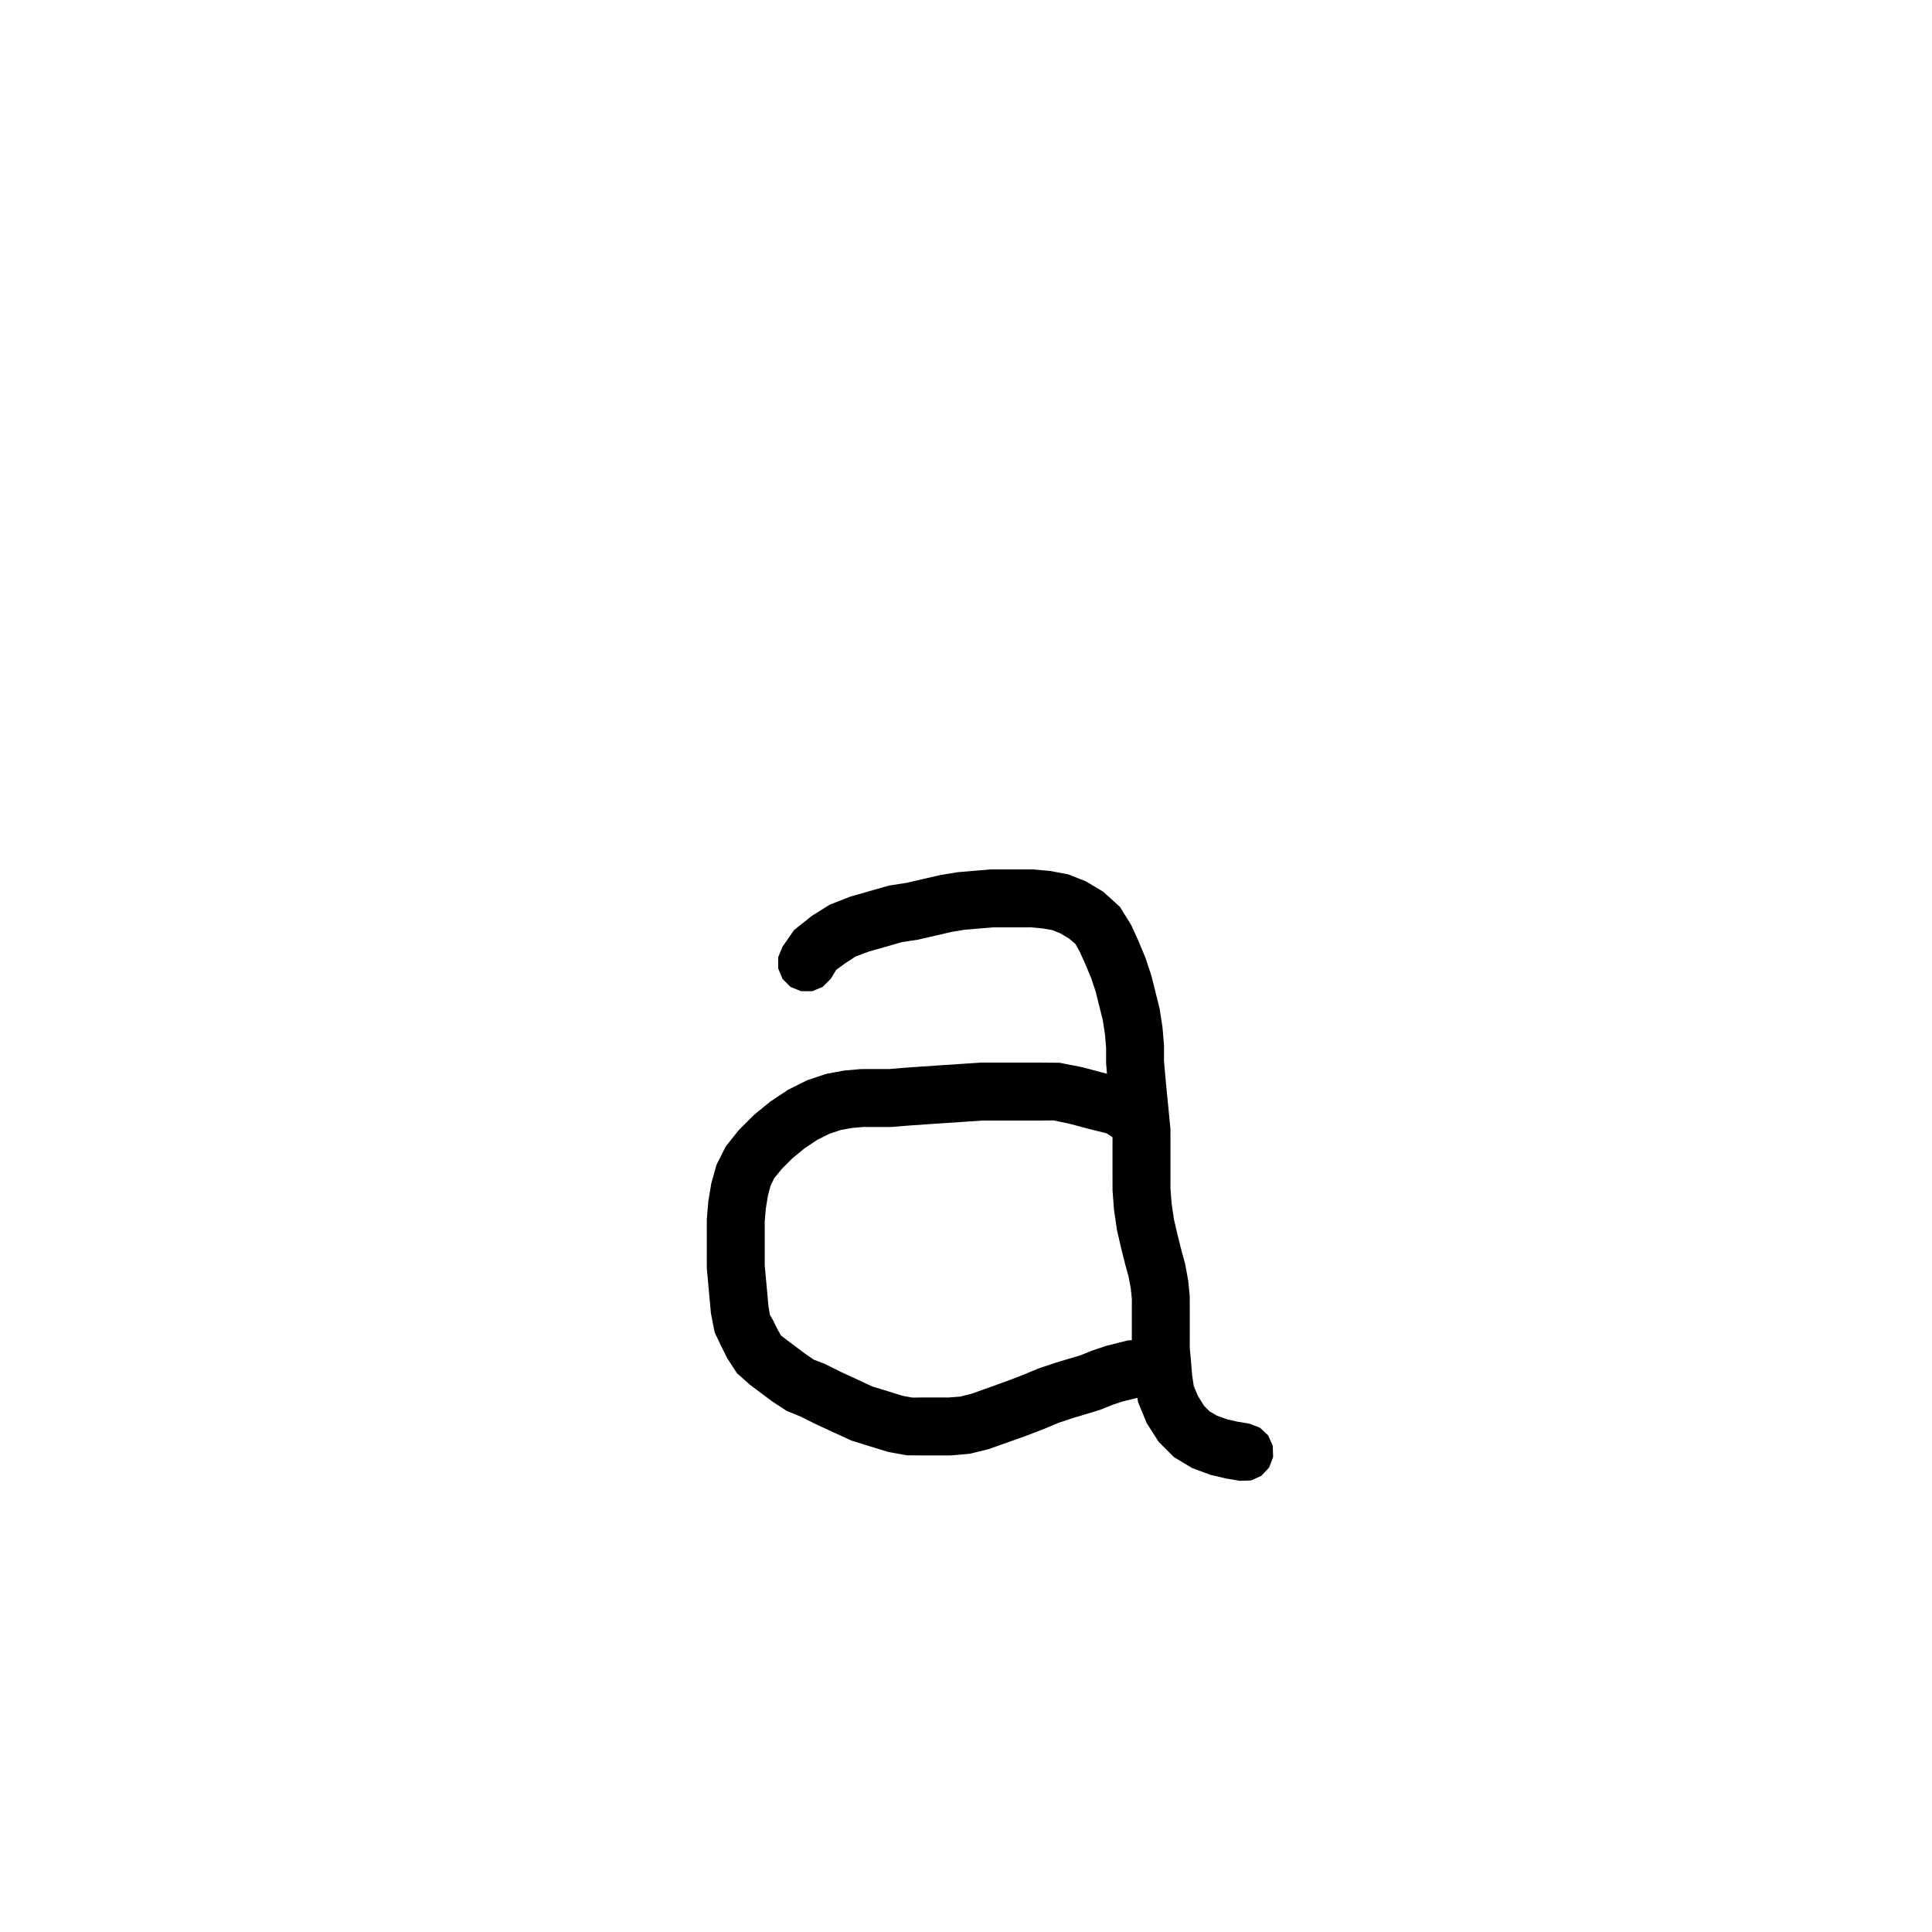
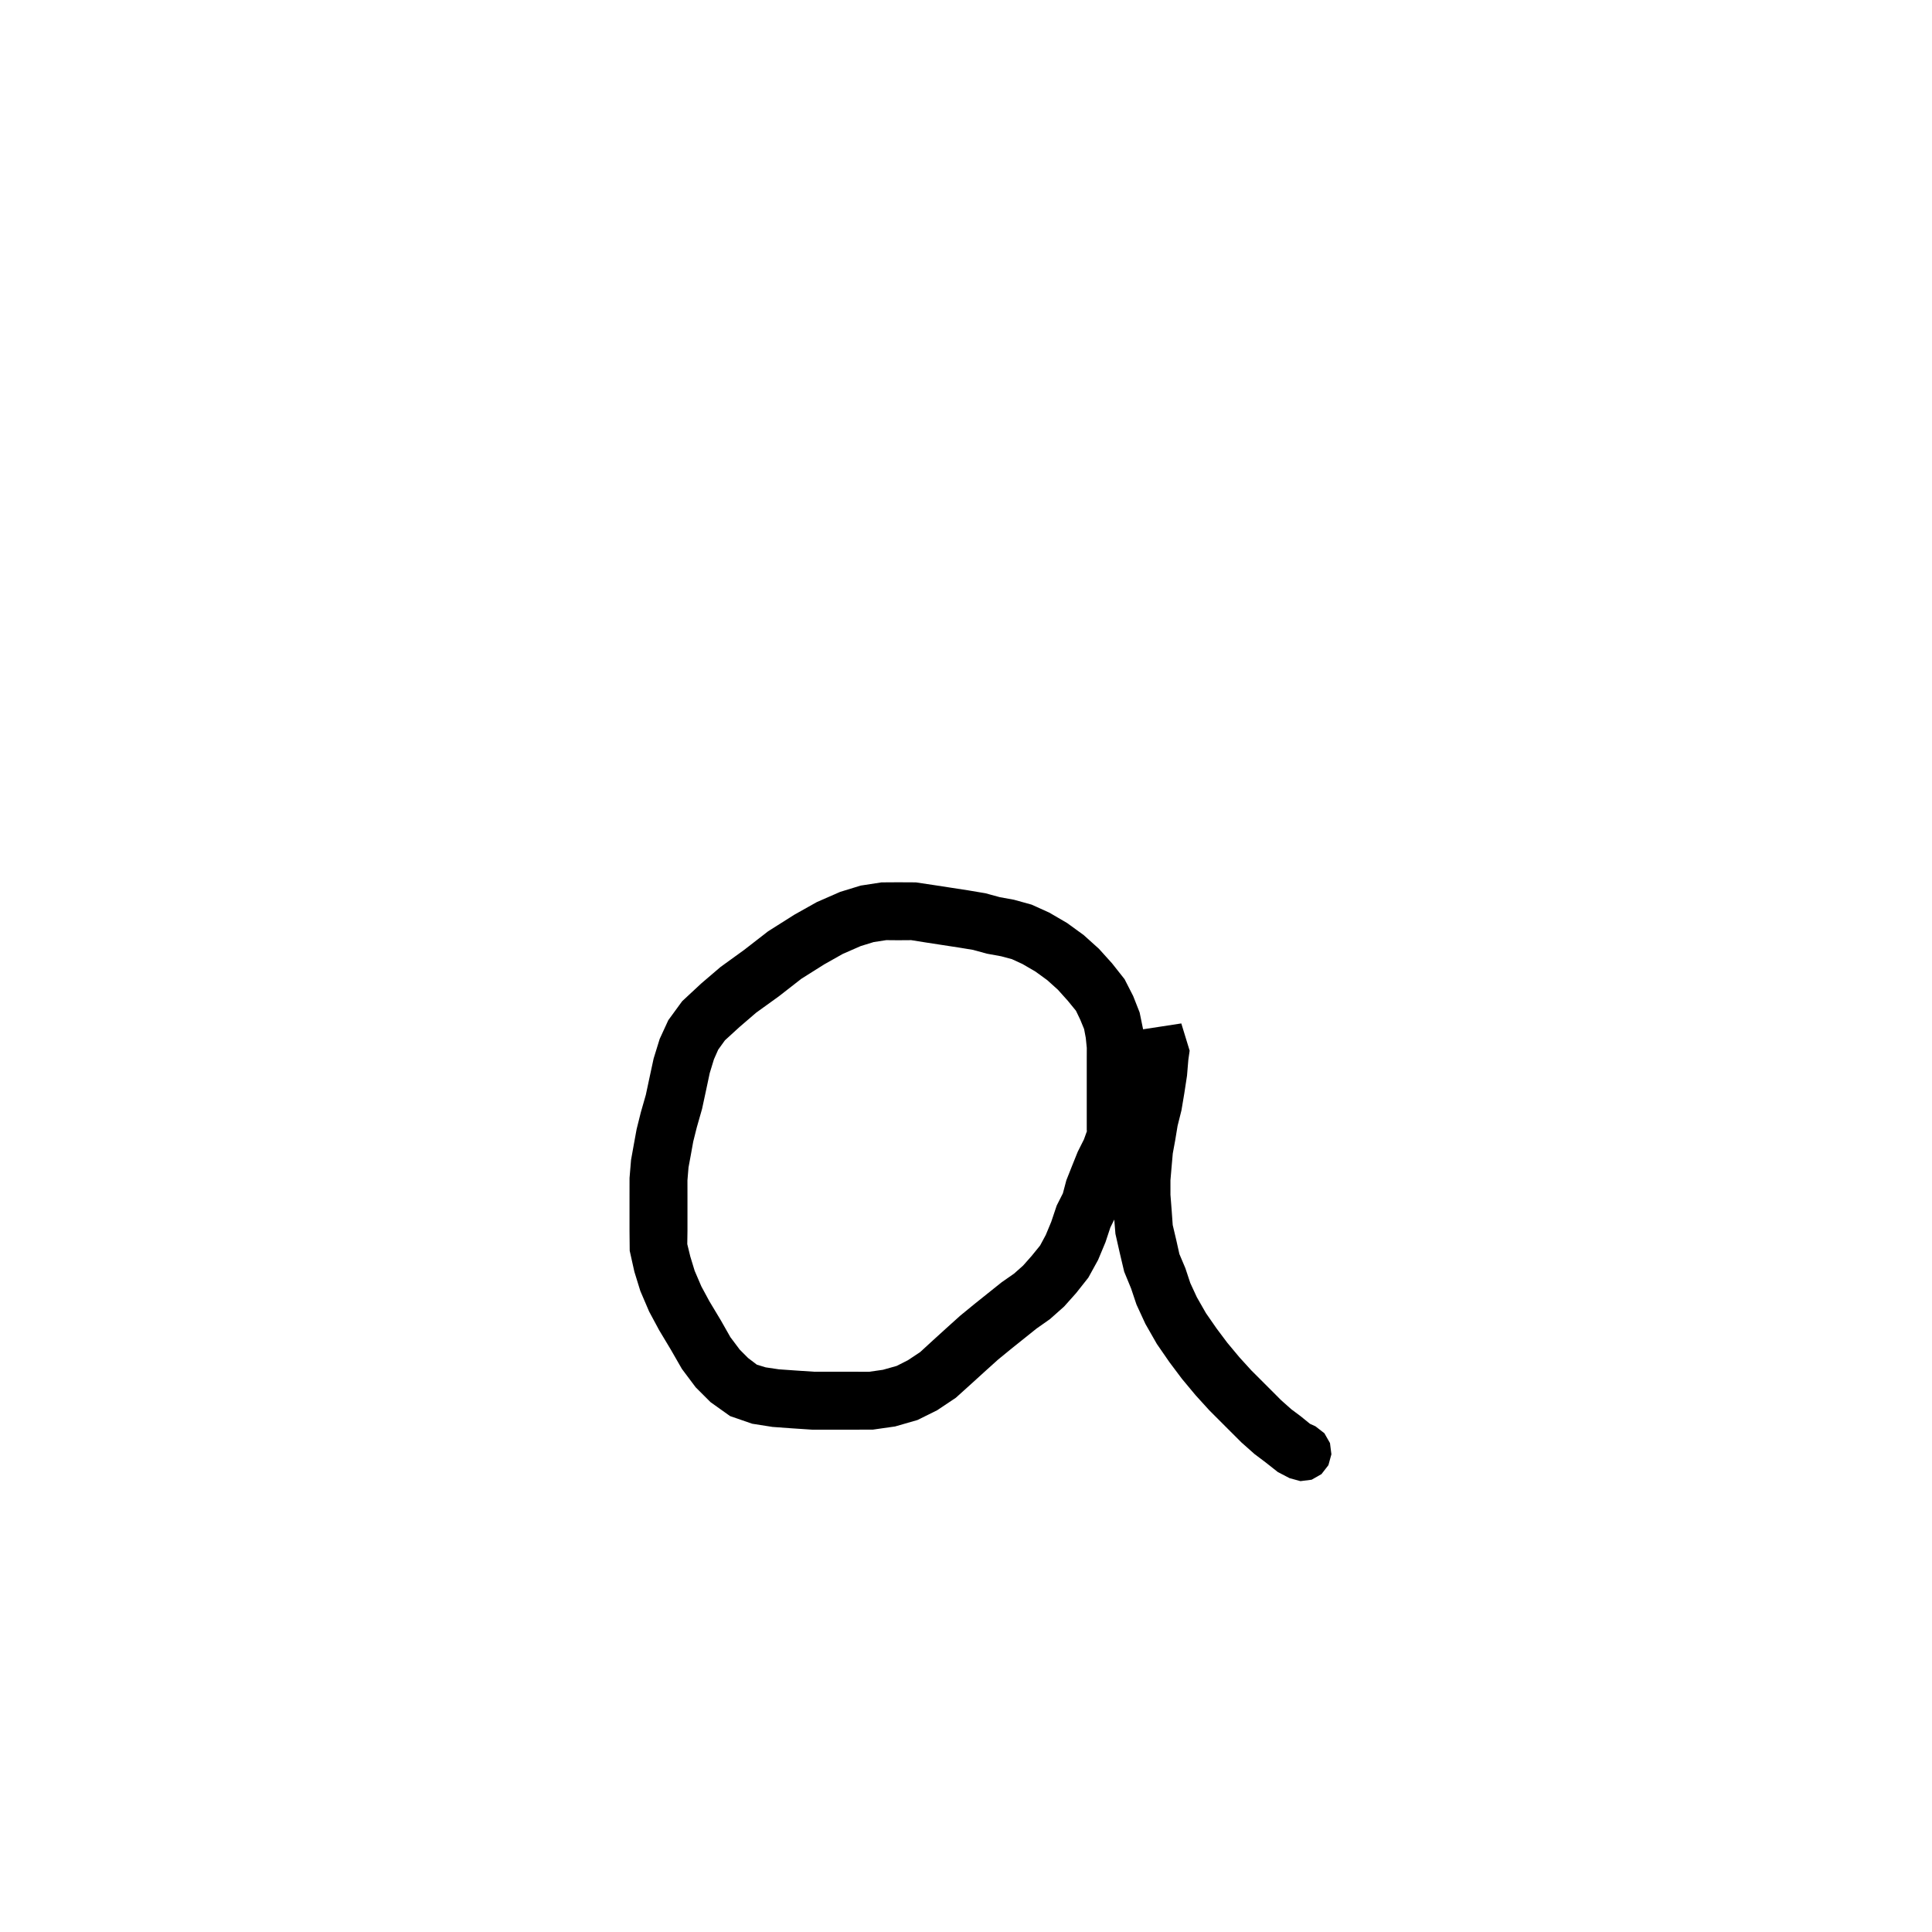
<svg xmlns="http://www.w3.org/2000/svg" viewBox="0 0 300 300" width="300" height="300">
-   <path d="M 128.994 151.996 L 129.855 150.59 L 131.238 149.581 L 132.862 148.525 L 134.873 147.769 L 137.486 147.027 L 140.026 146.293 L 142.5 145.919 L 145.262 145.285 L 147.733 144.713 L 149.808 144.365 L 152.024 144.184 L 154.245 143.996 L 156.25 144 L 158.25 144 L 160.036 143.995 L 161.842 144.159 L 163.414 144.427 L 164.638 144.925 L 165.981 145.723 L 166.993 146.581 L 167.664 147.788 L 168.523 149.694 L 169.437 151.88 L 170.13 153.96 L 170.684 156.191 L 171.237 158.383 L 171.582 160.636 L 171.754 162.687 L 171.754 165.087 L 171.967 167.69 L 172.17 169.927 L 172.372 171.948 L 172.572 173.948 L 172.756 175.725 L 172.75 177.5 L 172.75 179.7 L 172.75 182.1 L 172.753 184.873 L 172.978 187.797 L 173.425 190.919 L 174.074 193.75 L 174.696 196.236 L 175.262 198.297 L 175.595 200.136 L 175.756 201.725 L 175.75 203.5 L 175.75 205.5 L 175.75 207.5 L 175.755 209.714 L 175.967 212.09 L 176.185 214.658 L 176.73 217.76 L 178.06 220.982 L 179.918 223.888 L 182.287 226.252 L 185.115 227.963 L 187.951 229.008 L 190.367 229.579 L 192.51 229.939 L 194.265 229.884 L 195.866 229.162 L 197.068 227.882 L 197.689 226.24 L 197.634 224.485 L 196.912 222.884 L 195.632 221.682 L 193.99 221.061 L 192.133 220.754 L 190.549 220.392 L 188.985 219.837 L 187.813 219.148 L 186.982 218.312 L 186.04 216.818 L 185.37 215.24 L 185.115 213.542 L 184.933 211.31 L 184.745 209.286 L 184.75 207.5 L 184.75 205.5 L 184.75 203.5 L 184.744 201.275 L 184.505 198.864 L 184.038 196.303 L 183.404 193.964 L 182.826 191.65 L 182.275 189.281 L 181.922 186.803 L 181.747 184.527 L 181.75 182.1 L 181.75 179.7 L 181.75 177.5 L 181.744 175.275 L 181.528 173.052 L 181.328 171.052 L 181.13 169.073 L 180.933 166.91 L 180.746 164.713 L 180.746 162.313 L 180.518 159.564 L 180.063 156.617 L 179.416 154.009 L 178.77 151.44 L 177.863 148.72 L 176.777 146.106 L 175.636 143.612 L 173.907 140.819 L 171.319 138.477 L 168.662 136.875 L 165.886 135.773 L 163.058 135.241 L 160.464 135.005 L 158.25 135 L 156.25 135 L 153.855 135.004 L 151.276 135.216 L 148.692 135.435 L 145.967 135.887 L 143.238 136.515 L 140.8 137.081 L 138.074 137.507 L 135.014 138.373 L 132.027 139.231 L 128.838 140.475 L 126.062 142.219 L 123.312 144.41 L 121.506 147.004 L 120.836 148.627 L 120.837 150.383 L 121.511 152.004 L 122.754 153.244 L 124.377 153.914 L 126.133 153.913 L 127.754 153.239 Z" fill="black" fill-rule="nonzero" />
-   <path d="M 178.635 169.684 L 175.324 167.683 L 171.204 166.55 L 168.073 165.718 L 164.529 165.026 L 161.45 165 L 159.25 165 L 157.25 165 L 155.05 165 L 152.289 165.003 L 149.151 165.21 L 146.151 165.41 L 143.14 165.611 L 140.305 165.813 L 138.055 166.004 L 136.05 166 L 133.646 166.005 L 131.042 166.241 L 128.314 166.746 L 125.319 167.746 L 122.383 169.213 L 119.575 171.081 L 117.031 173.163 L 114.705 175.49 L 112.677 178.048 L 111.245 180.898 L 110.453 183.744 L 109.985 186.542 L 109.754 189.313 L 109.75 191.9 L 109.75 194.3 L 109.754 196.895 L 109.968 199.307 L 110.168 201.507 L 110.391 203.908 L 110.959 206.855 L 112.025 209.112 L 112.928 210.906 L 114.433 213.229 L 116.439 215.014 L 118.15 216.3 L 119.855 217.576 L 122.154 219.082 L 124.388 219.997 L 126.703 221.157 L 129.364 222.386 L 132.235 223.7 L 135.127 224.601 L 137.959 225.466 L 140.823 225.98 L 143.25 226 L 145.25 226 L 147.645 225.996 L 150.59 225.739 L 153.573 225.001 L 156.564 223.938 L 159.413 222.92 L 162.121 221.878 L 164.43 220.913 L 166.614 220.188 L 168.543 219.61 L 170.737 218.947 L 172.806 218.123 L 174.307 217.621 L 176.008 217.199 L 177.341 216.866 L 178.929 216.116 L 180.109 214.815 L 180.701 213.162 L 180.616 211.409 L 179.866 209.821 L 178.565 208.641 L 176.912 208.049 L 175.159 208.134 L 173.825 208.468 L 171.793 208.979 L 169.694 209.677 L 167.763 210.453 L 165.957 210.99 L 163.886 211.612 L 161.27 212.487 L 158.779 213.522 L 156.287 214.48 L 153.536 215.462 L 150.927 216.399 L 149.11 216.861 L 147.255 217.004 L 145.25 217 L 143.25 217 L 141.677 217.02 L 140.141 216.734 L 137.773 215.999 L 135.465 215.3 L 133.136 214.214 L 130.597 213.043 L 128.112 211.803 L 126.346 211.118 L 125.045 210.224 L 123.55 209.1 L 122.061 207.986 L 121.267 207.371 L 120.772 206.494 L 120.075 205.088 L 119.541 204.145 L 119.309 202.692 L 119.132 200.693 L 118.932 198.493 L 118.746 196.505 L 118.75 194.3 L 118.75 191.9 L 118.746 189.687 L 118.915 187.658 L 119.247 185.656 L 119.655 184.102 L 120.223 182.952 L 121.395 181.51 L 123.069 179.837 L 124.925 178.319 L 126.917 176.987 L 128.781 176.054 L 130.586 175.454 L 132.258 175.159 L 134.054 174.995 L 136.05 175 L 138.445 174.996 L 140.995 174.787 L 143.76 174.589 L 146.749 174.39 L 149.749 174.19 L 152.611 173.997 L 155.05 174 L 157.25 174 L 159.25 174 L 161.45 174 L 163.571 173.974 L 166.027 174.482 L 168.896 175.25 L 171.843 175.983 L 173.865 177.316 L 175.507 177.938 L 177.262 177.885 L 178.863 177.164 L 180.066 175.885 L 180.688 174.243 L 180.635 172.488 L 179.914 170.887 Z" fill="black" fill-rule="nonzero" />
+   <path d="M 177.75 175.5 L 177.75 173.167 L 177.75 170.9 L 177.75 168.7 L 177.75 166.5 L 177.75 164.5 L 177.744 162.275 L 177.5 159.832 L 176.96 157.207 L 175.954 154.653 L 174.623 152.048 L 172.679 149.586 L 170.632 147.318 L 168.281 145.202 L 165.708 143.331 L 162.932 141.71 L 160.188 140.471 L 157.447 139.712 L 155.247 139.312 L 153.006 138.703 L 150.361 138.257 L 147.734 137.852 L 145.134 137.452 L 142.209 137.014 L 139.45 137 L 136.876 137.016 L 133.638 137.515 L 130.454 138.493 L 126.838 140.075 L 123.335 142.041 L 119.263 144.618 L 115.55 147.5 L 111.88 150.154 L 108.86 152.737 L 105.927 155.466 L 103.776 158.411 L 102.437 161.32 L 101.494 164.371 L 100.85 167.357 L 100.284 170.009 L 99.505 172.73 L 98.853 175.344 L 98.423 177.695 L 97.988 180.118 L 97.754 182.92 L 97.75 185.7 L 97.75 188.3 L 97.75 191.1 L 97.78 194.216 L 98.505 197.47 L 99.43 200.463 L 100.795 203.652 L 102.343 206.533 L 104.168 209.576 L 105.884 212.563 L 108.033 215.429 L 110.336 217.729 L 113.368 219.89 L 116.8 221.076 L 119.953 221.572 L 122.94 221.789 L 126.1 221.998 L 129.25 222 L 132.25 222 L 135.56 221.989 L 138.993 221.5 L 142.465 220.5 L 145.517 218.987 L 148.423 217.044 L 150.877 214.83 L 153.069 212.837 L 154.979 211.117 L 157.081 209.398 L 159.061 207.814 L 160.95 206.3 L 163.038 204.832 L 165.232 202.882 L 167.092 200.799 L 168.994 198.396 L 170.51 195.642 L 171.663 192.88 L 172.415 190.604 L 173.455 188.502 L 174.119 186.123 L 174.828 184.371 L 175.554 182.547 L 176.586 180.473 L 177.455 178.102 L 178.117 176.426 L 178.984 174.885 L 180.075 172.912 L 180.875 171.112 L 181.784 169.485 L 182.997 167.246 L 183.745 164.842 L 183.757 164.533 L 177.068 165.282 L 175.772 162.252 L 175.575 163.629 L 175.382 165.964 L 175.007 168.389 L 174.645 170.582 L 174.045 172.982 L 173.617 175.529 L 173.191 177.892 L 172.967 180.31 L 172.754 182.92 L 172.753 185.873 L 172.963 188.645 L 173.202 191.584 L 173.865 194.512 L 174.564 197.471 L 175.637 200.08 L 176.472 202.571 L 177.855 205.571 L 179.642 208.698 L 181.598 211.529 L 183.522 214.093 L 185.654 216.653 L 187.783 218.995 L 189.468 220.682 L 191.068 222.282 L 192.766 223.977 L 194.789 225.774 L 196.492 227.056 L 198.421 228.578 L 200.238 229.525 L 201.931 229.989 L 203.673 229.769 L 205.198 228.9 L 206.275 227.512 L 206.739 225.819 L 206.519 224.077 L 205.65 222.552 L 204.262 221.475 L 203.413 221.089 L 202.008 219.944 L 200.511 218.826 L 198.934 217.423 L 197.432 215.918 L 195.832 214.318 L 194.317 212.805 L 192.446 210.747 L 190.578 208.507 L 188.902 206.271 L 187.258 203.902 L 185.845 201.429 L 184.828 199.229 L 184.063 196.92 L 183.136 194.729 L 182.635 192.488 L 182.098 190.216 L 181.937 187.955 L 181.747 185.527 L 181.746 183.28 L 181.933 181.09 L 182.109 179.108 L 182.483 177.071 L 182.855 174.818 L 183.455 172.418 L 183.893 169.811 L 184.318 167.036 L 184.525 164.571 L 184.728 163.148 L 183.432 158.918 L 175.943 160.067 L 175.155 162.158 L 174.703 163.754 L 173.916 165.115 L 172.825 167.088 L 172.025 168.888 L 171.116 170.515 L 169.983 172.574 L 169.045 174.898 L 168.314 176.927 L 167.346 178.853 L 166.472 181.029 L 165.581 183.277 L 165.045 185.298 L 164.085 187.196 L 163.237 189.72 L 162.39 191.758 L 161.506 193.404 L 160.208 195.001 L 158.868 196.518 L 157.462 197.768 L 155.55 199.1 L 153.439 200.786 L 151.419 202.402 L 149.121 204.283 L 147.031 206.163 L 144.823 208.17 L 142.877 209.956 L 140.983 211.213 L 139.235 212.1 L 137.107 212.7 L 134.94 213.011 L 132.25 213 L 129.25 213 L 126.4 213.002 L 123.56 212.811 L 120.947 212.628 L 118.9 212.324 L 117.532 211.91 L 116.164 210.871 L 114.867 209.571 L 113.416 207.637 L 111.932 205.024 L 110.157 202.067 L 108.905 199.748 L 107.87 197.337 L 107.195 195.13 L 106.72 193.184 L 106.75 191.1 L 106.75 188.3 L 106.75 185.7 L 106.746 183.28 L 106.912 181.282 L 107.277 179.305 L 107.647 177.256 L 108.195 175.07 L 109.016 172.191 L 109.65 169.243 L 110.206 166.629 L 110.863 164.48 L 111.524 162.989 L 112.573 161.534 L 114.84 159.463 L 117.42 157.246 L 120.95 154.7 L 124.437 151.982 L 127.965 149.759 L 130.862 148.125 L 133.646 146.907 L 135.662 146.285 L 137.624 145.984 L 139.45 146 L 141.491 145.986 L 143.766 146.348 L 146.366 146.748 L 148.939 147.143 L 151.094 147.497 L 153.253 148.088 L 155.453 148.488 L 157.112 148.929 L 158.768 149.69 L 160.792 150.869 L 162.619 152.198 L 164.268 153.682 L 165.821 155.414 L 167.077 156.952 L 167.746 158.347 L 168.34 159.793 L 168.6 161.168 L 168.756 162.725 L 168.75 164.5 L 168.75 166.5 L 168.75 168.7 L 168.75 170.9 L 168.75 173.167 L 168.75 175.5 L 169.093 177.222 L 170.068 178.682 L 171.528 179.657 L 173.25 180 L 174.972 179.657 L 176.432 178.682 L 177.407 177.222 Z" fill="black" fill-rule="nonzero" />
</svg>
